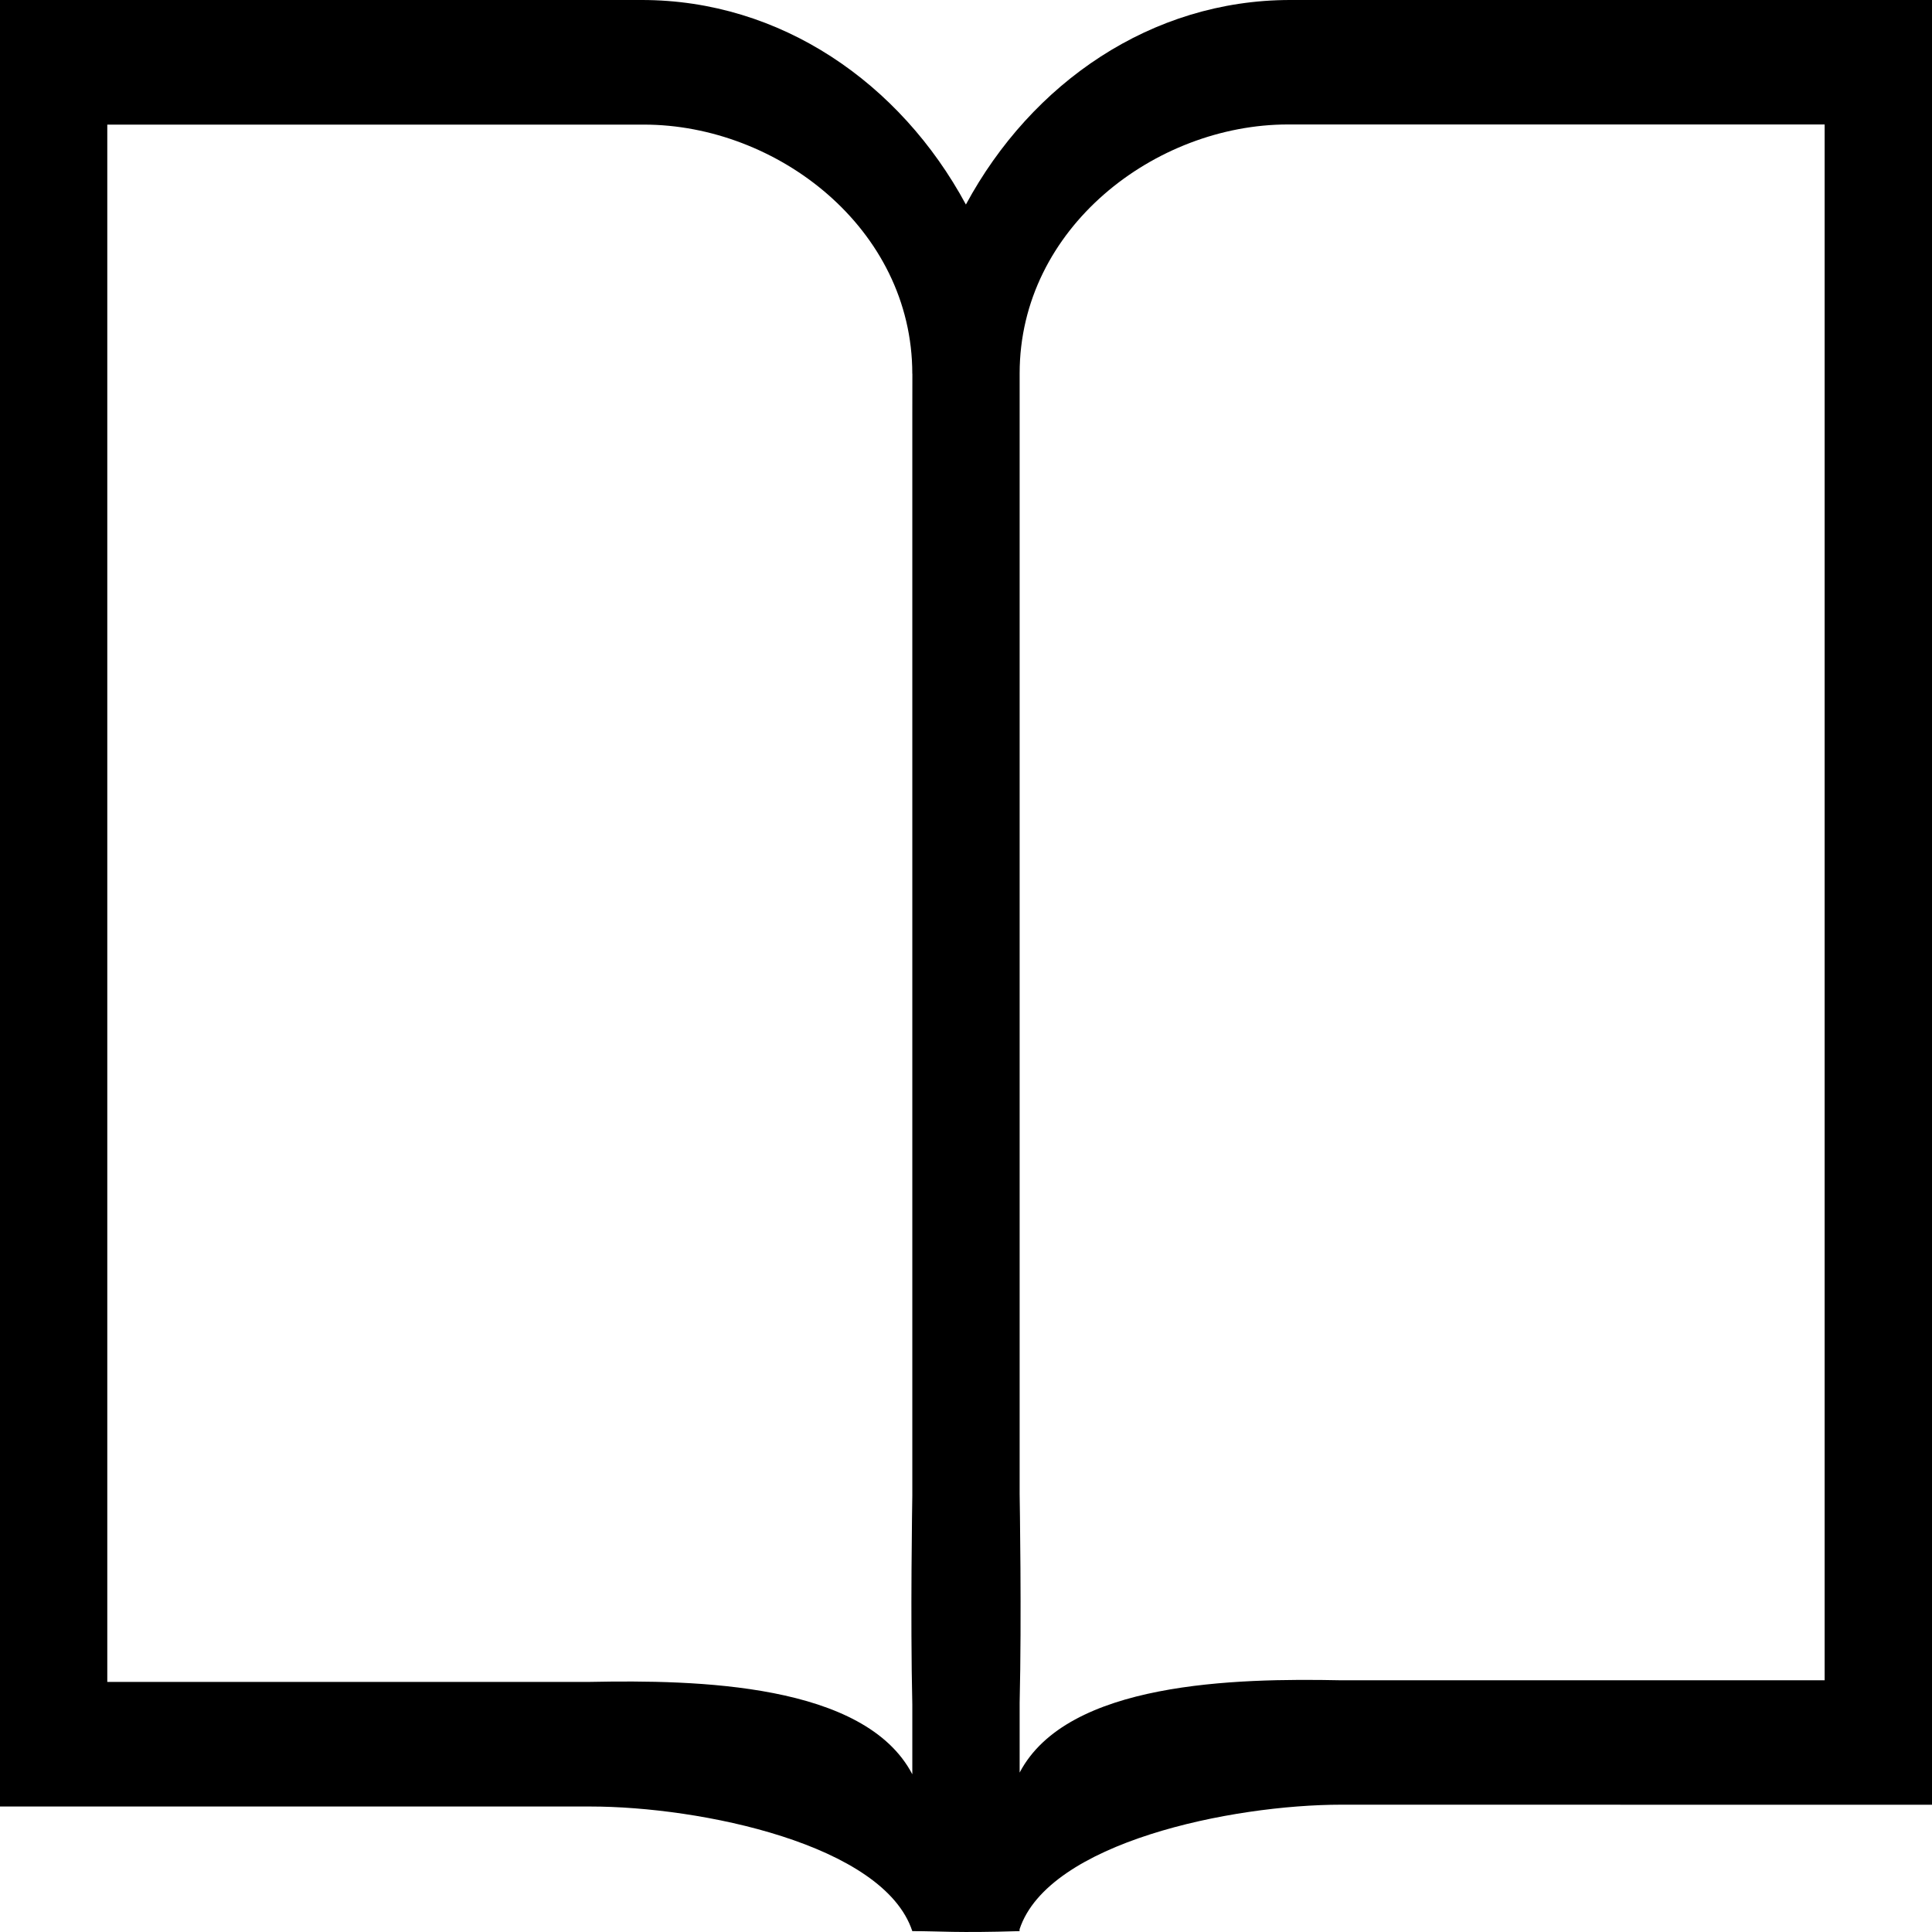
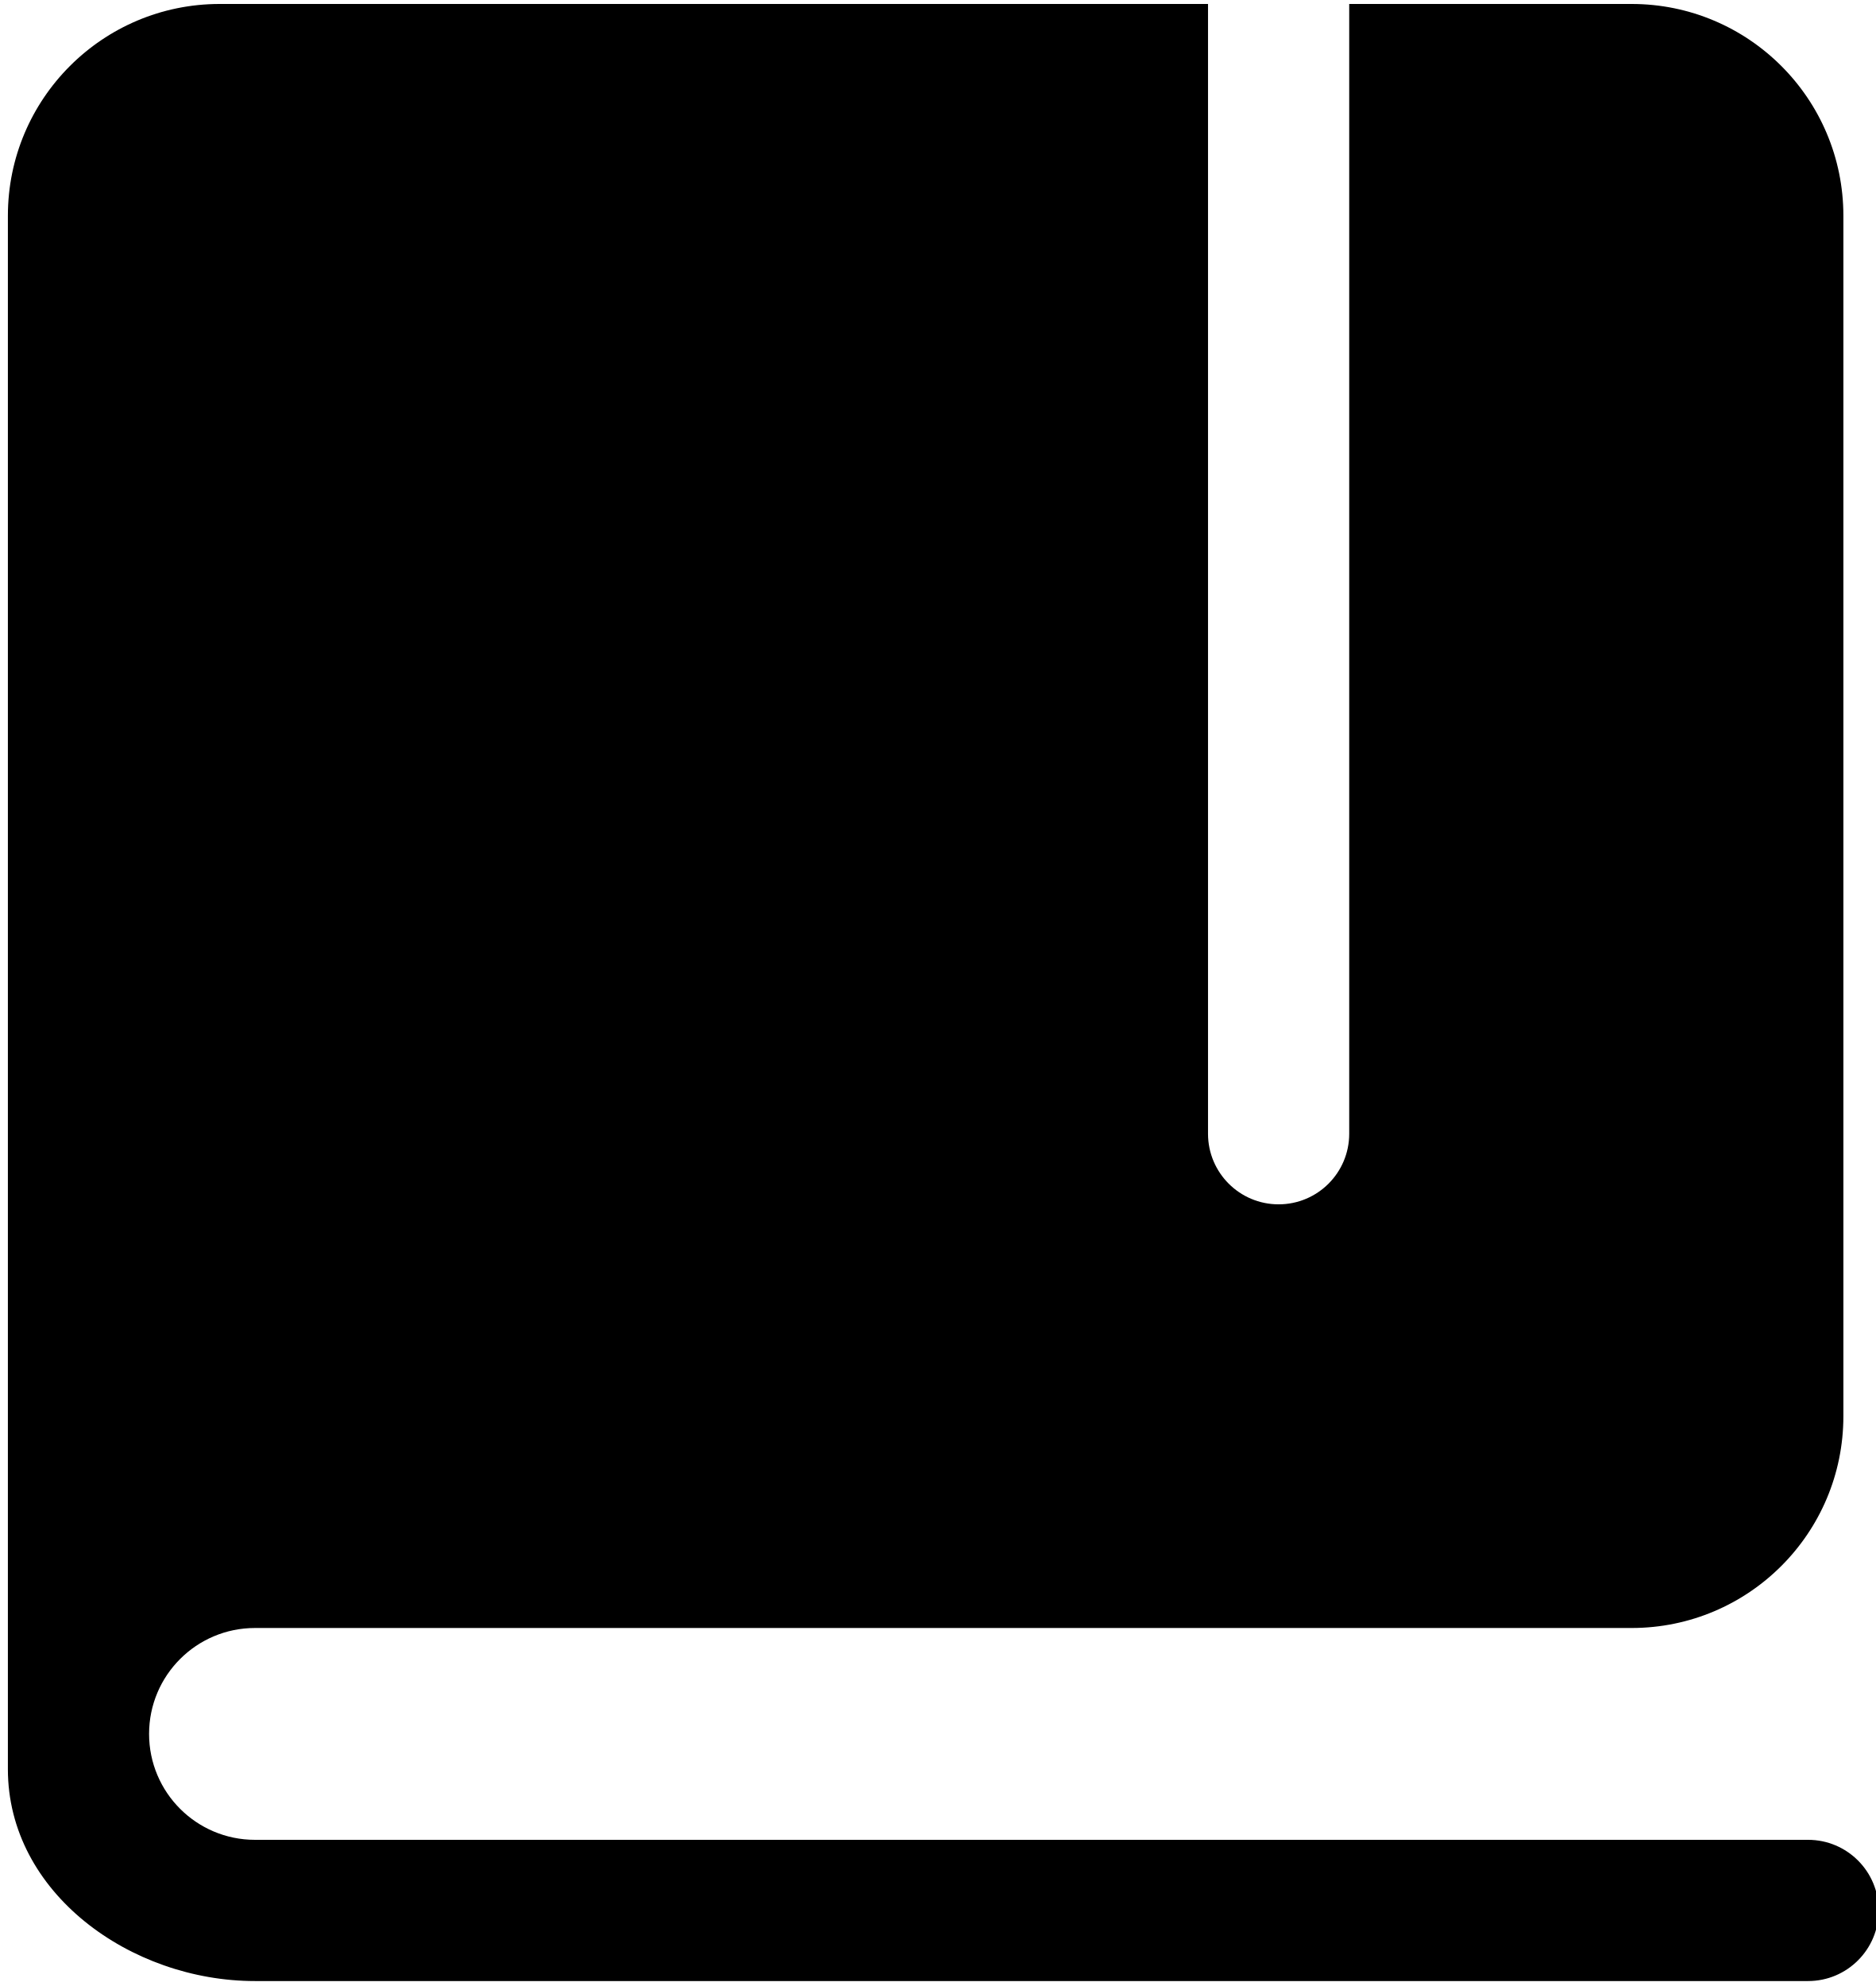
- <svg xmlns="http://www.w3.org/2000/svg" width="128" height="128">
-   <path d="M88.883 119.565c-7.284 0-19.434 2.495-21.333 8.25v.127c-4.232.13-5.222 0-7.108 0-1.895-5.76-14.045-8.256-21.333-8.256H0V0h42.523c9.179 0 17.109 5.47 21.47 13.551C68.352 5.475 76.295 0 85.478 0H128v119.57l-39.113-.005h-.004zM60.442 24.763c0-9.651-8.978-16.507-17.777-16.507H7.108V111.43H39.11c7.054-.14 18.177.082 21.333 6.12v-4.628c-.134-5.722-.004-13.522 0-13.832V27.413l.004-2.655-.004.005zm60.442-16.517h-35.55c-8.802 0-17.78 6.856-17.78 16.493v74.259c.004.32.138 8.115 0 13.813v4.627c3.155-6.022 14.279-6.26 21.333-6.114h32V8.25l-.003-.005z" />
+ <svg xmlns="http://www.w3.org/2000/svg" width="850" height="900" class="icon">
+   <defs>
+     <style type="text/css" />
+   </defs>
+   <g>
+     <rect fill="none" id="canvas_background" height="902" width="852" y="-1" x="-1" />
+   </g>
+   <g>
+     <path id="svg_1" d="m547.549,1.799l0,511.975c0,17.672 14.326,31.999 31.999,31.999s31.999,-14.326 31.999,-31.999l0,-511.975l127.994,0c53.016,0 95.995,42.979 95.995,95.995l0,543.974c0,53.016 -42.979,95.995 -95.995,95.995l-623.971,0c-26.509,0 -47.998,21.489 -47.998,47.998s21.489,47.998 47.998,47.998l703.966,0c17.672,0 31.999,14.326 31.999,31.999s-14.326,31.999 -31.999,31.999l-703.966,0c-56.421,0 -111.995,-39.998 -111.995,-95.995l0,-703.968c0,-53.016 42.979,-95.995 95.995,-95.995l447.979,0z" />
+   </g>
</svg>
